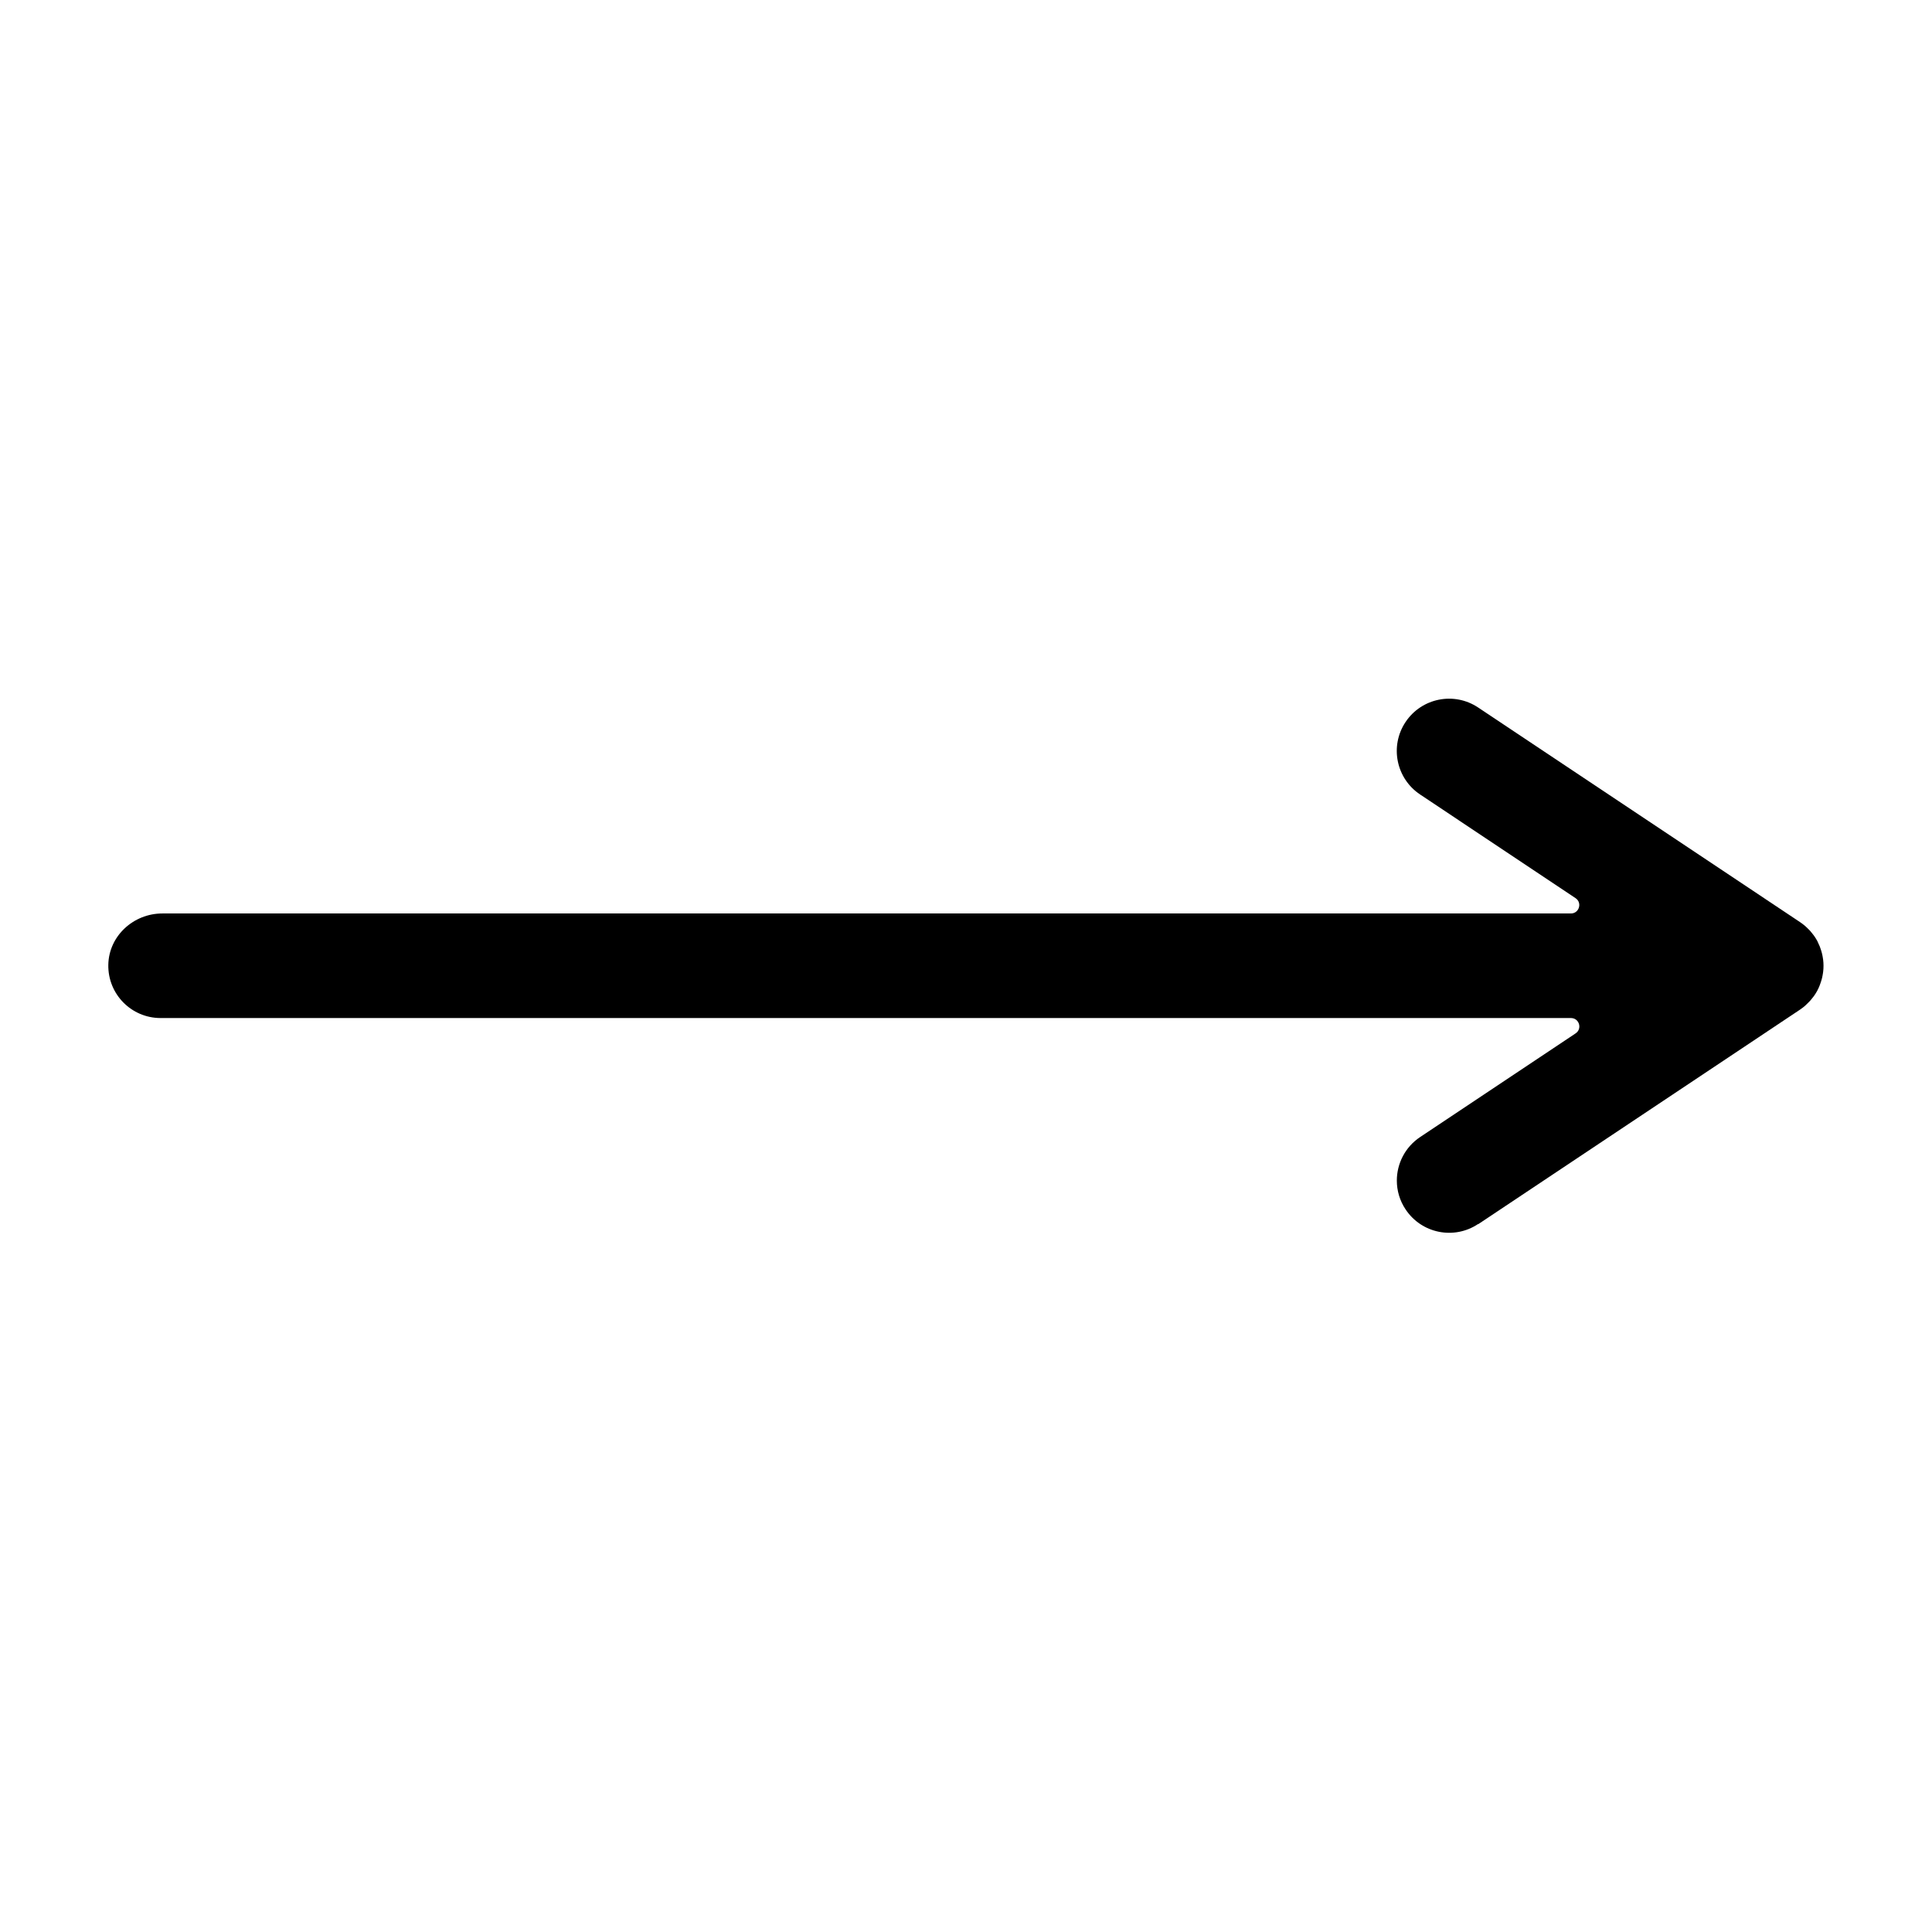
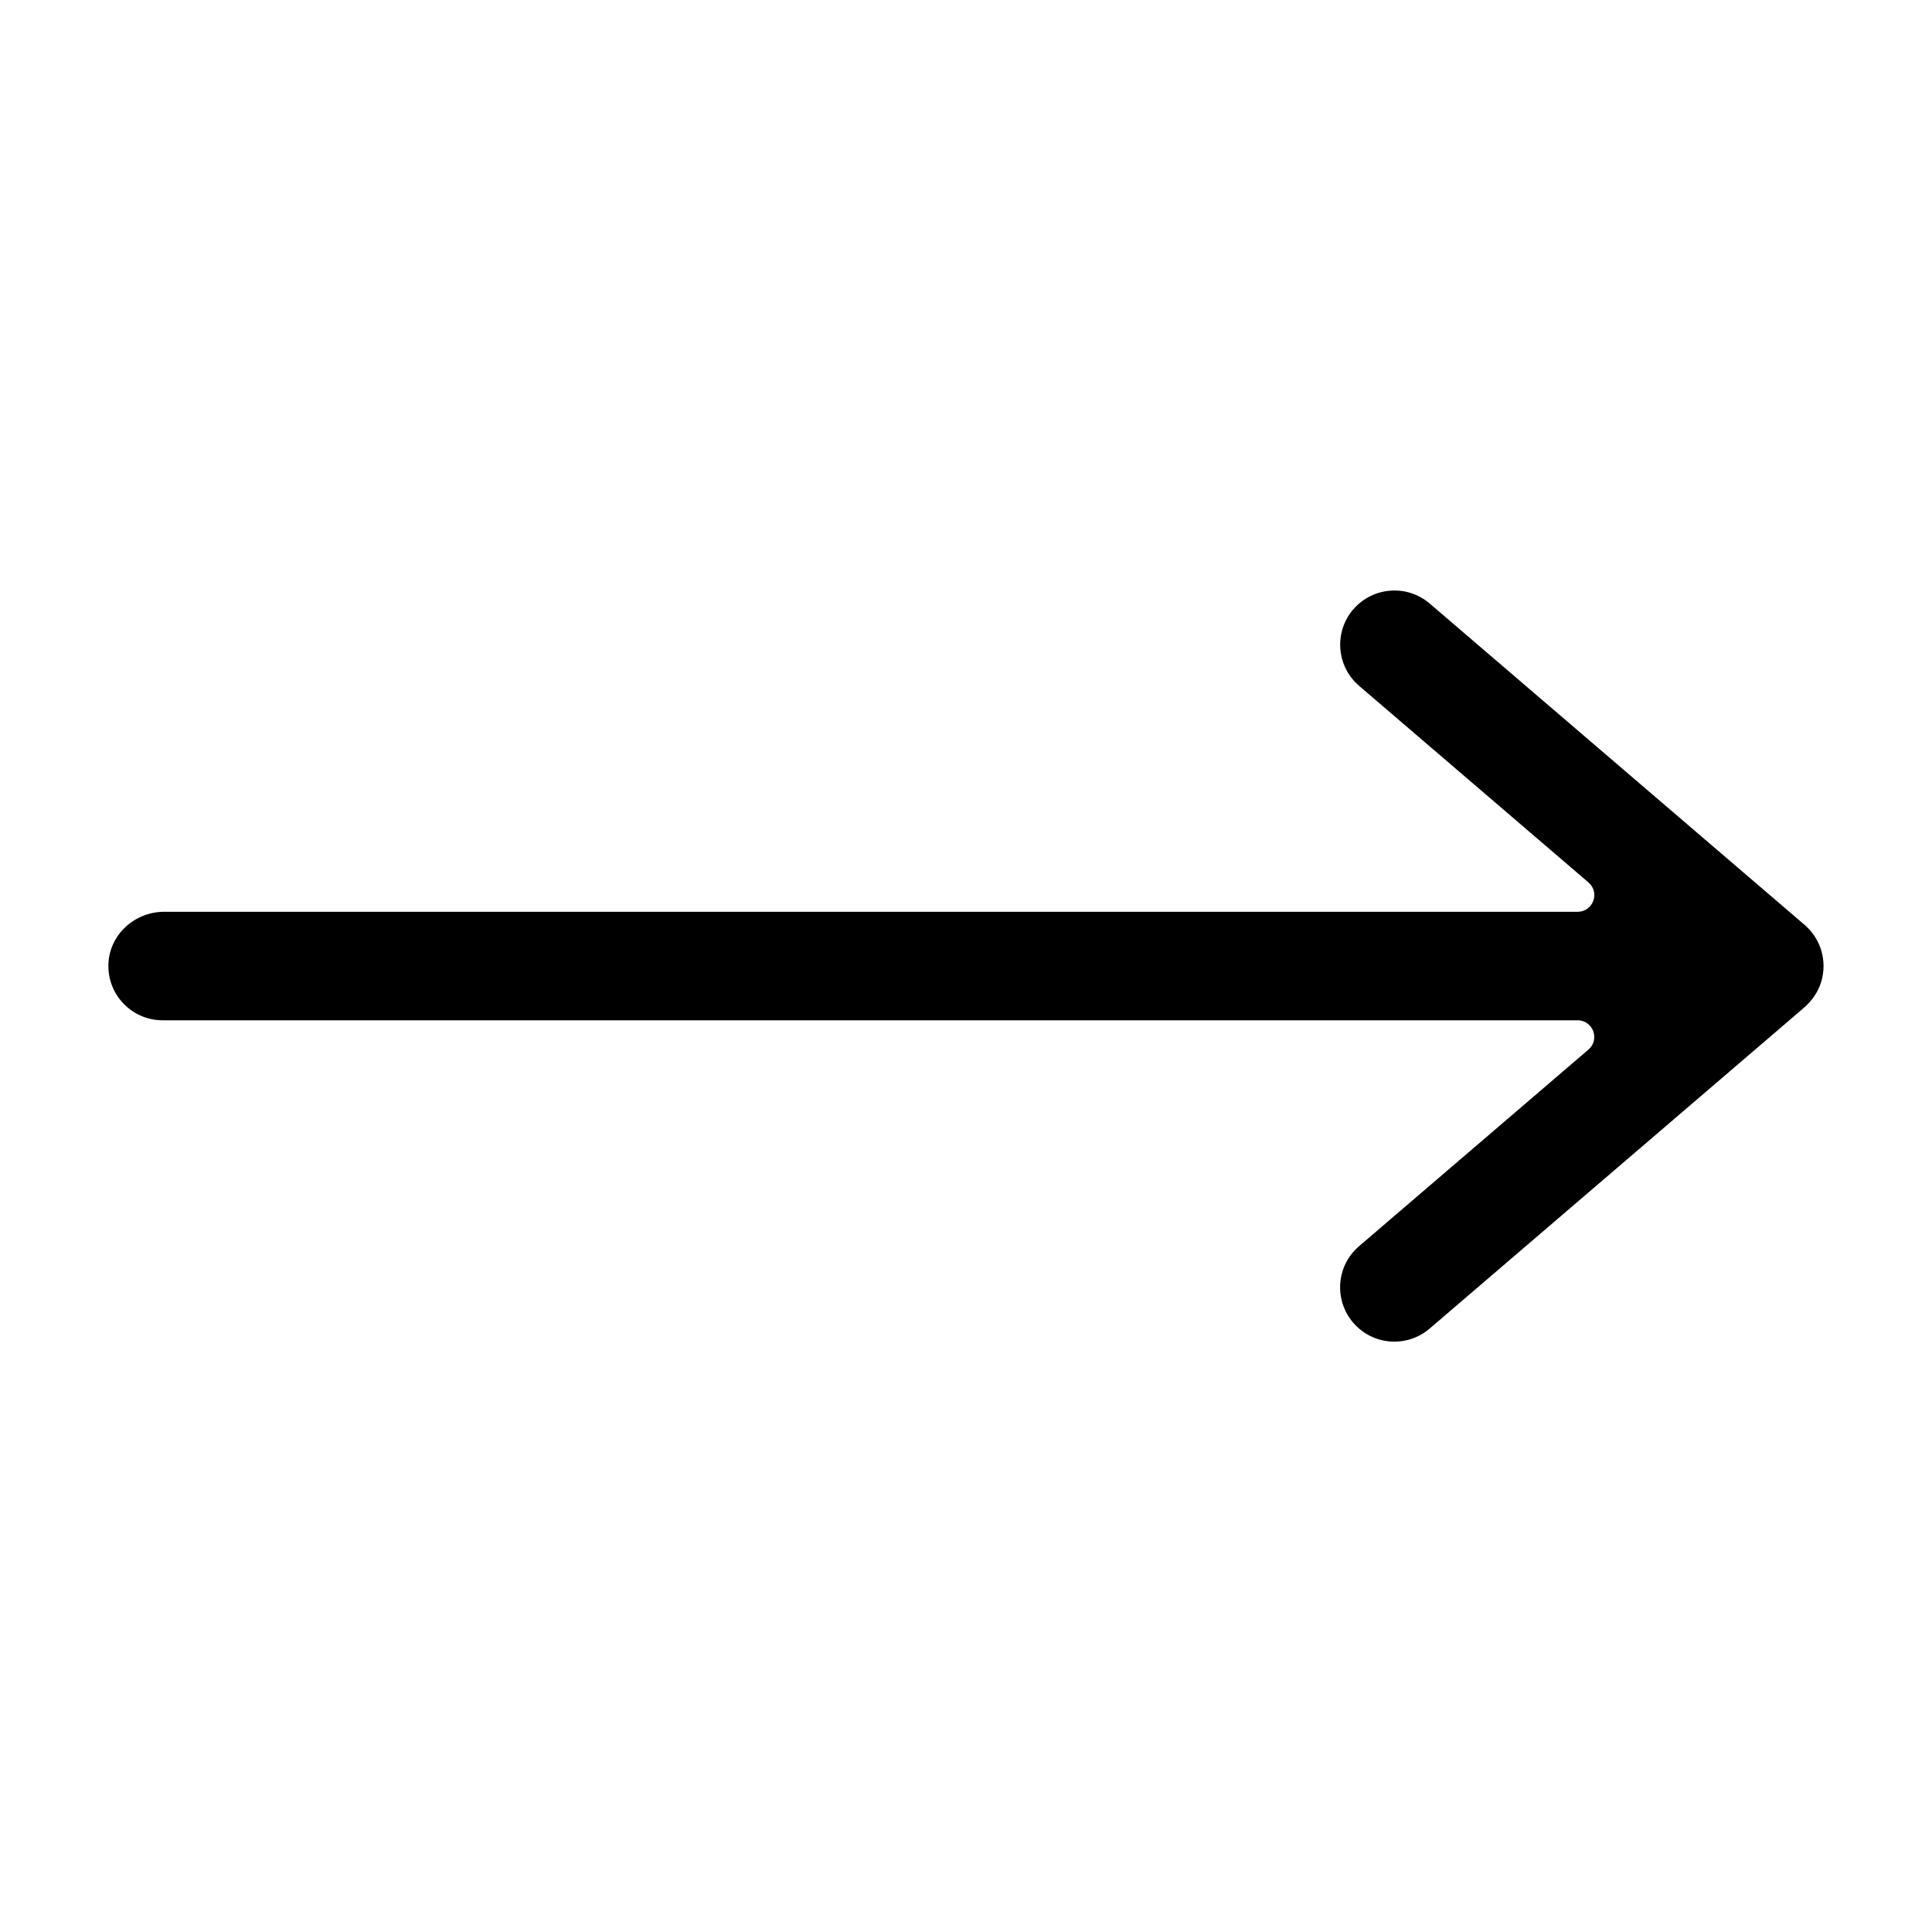
<svg xmlns="http://www.w3.org/2000/svg" version="1.1" width="32" height="32" viewBox="0 0 32 32">
-   <path fill="#000" d="M24.483 20.277l5.335-3.557c0-0 0-0 0.001-0.001 0.027-0.018 0.053-0.038 0.078-0.060 0.007-0.006 0.014-0.012 0.020-0.019 0.017-0.016 0.034-0.032 0.050-0.049 0.007-0.008 0.015-0.016 0.022-0.024 0.016-0.018 0.031-0.037 0.045-0.056 0.005-0.007 0.010-0.013 0.015-0.020 0.019-0.027 0.036-0.055 0.052-0.084 0-0.001 0.001-0.002 0.001-0.003 0.015-0.028 0.028-0.056 0.039-0.086 0.003-0.007 0.005-0.015 0.008-0.023 0.009-0.023 0.016-0.047 0.023-0.071 0.003-0.009 0.005-0.018 0.007-0.027 0.006-0.024 0.010-0.048 0.014-0.073 0.001-0.009 0.003-0.018 0.004-0.027 0.004-0.033 0.006-0.066 0.006-0.1s-0.002-0.067-0.006-0.1c-0.001-0.009-0.003-0.018-0.004-0.027-0.004-0.025-0.008-0.049-0.014-0.073-0.002-0.009-0.005-0.018-0.007-0.027-0.007-0.024-0.014-0.048-0.023-0.071-0.003-0.008-0.005-0.015-0.008-0.023-0.012-0.029-0.025-0.058-0.039-0.086-0-0.001-0.001-0.002-0.001-0.003-0.016-0.029-0.033-0.057-0.052-0.084-0.005-0.007-0.010-0.013-0.015-0.020-0.014-0.019-0.029-0.038-0.045-0.056-0.007-0.008-0.014-0.016-0.022-0.024-0.016-0.017-0.032-0.033-0.050-0.049-0.007-0.006-0.014-0.013-0.021-0.019-0.025-0.021-0.051-0.041-0.078-0.059-0-0-0.001-0.001-0.001-0.001l-5.335-3.557c-0.398-0.265-0.935-0.158-1.201 0.24s-0.158 0.935 0.24 1.201l2.575 1.717c0.114 0.076 0.060 0.254-0.077 0.254h-23.331c-0.477 0-0.886 0.373-0.894 0.85-0.009 0.486 0.382 0.882 0.866 0.882h23.36c0.137 0 0.191 0.178 0.077 0.254l-2.575 1.717c-0.25 0.167-0.386 0.441-0.386 0.721 0 0.165 0.047 0.332 0.146 0.479 0.265 0.398 0.803 0.506 1.201 0.24z" />
+   <path fill="#000" d="M22.414 10.093c-0.323 0.377-0.279 0.944 0.097 1.267l3.799 3.256c0.195 0.167 0.077 0.486-0.18 0.486h-23.411c-0.484 0-0.9 0.372-0.923 0.855-0.024 0.516 0.387 0.942 0.897 0.942h23.436c0.257 0 0.375 0.319 0.18 0.486l-3.799 3.256c-0.377 0.323-0.42 0.89-0.097 1.267s0.89 0.42 1.267 0.097l6.194-5.309c0.134-0.115 0.238-0.262 0.29-0.43 0.107-0.352-0.008-0.719-0.274-0.947l-6.209-5.322c-0.377-0.323-0.944-0.279-1.267 0.097z" />
</svg>
